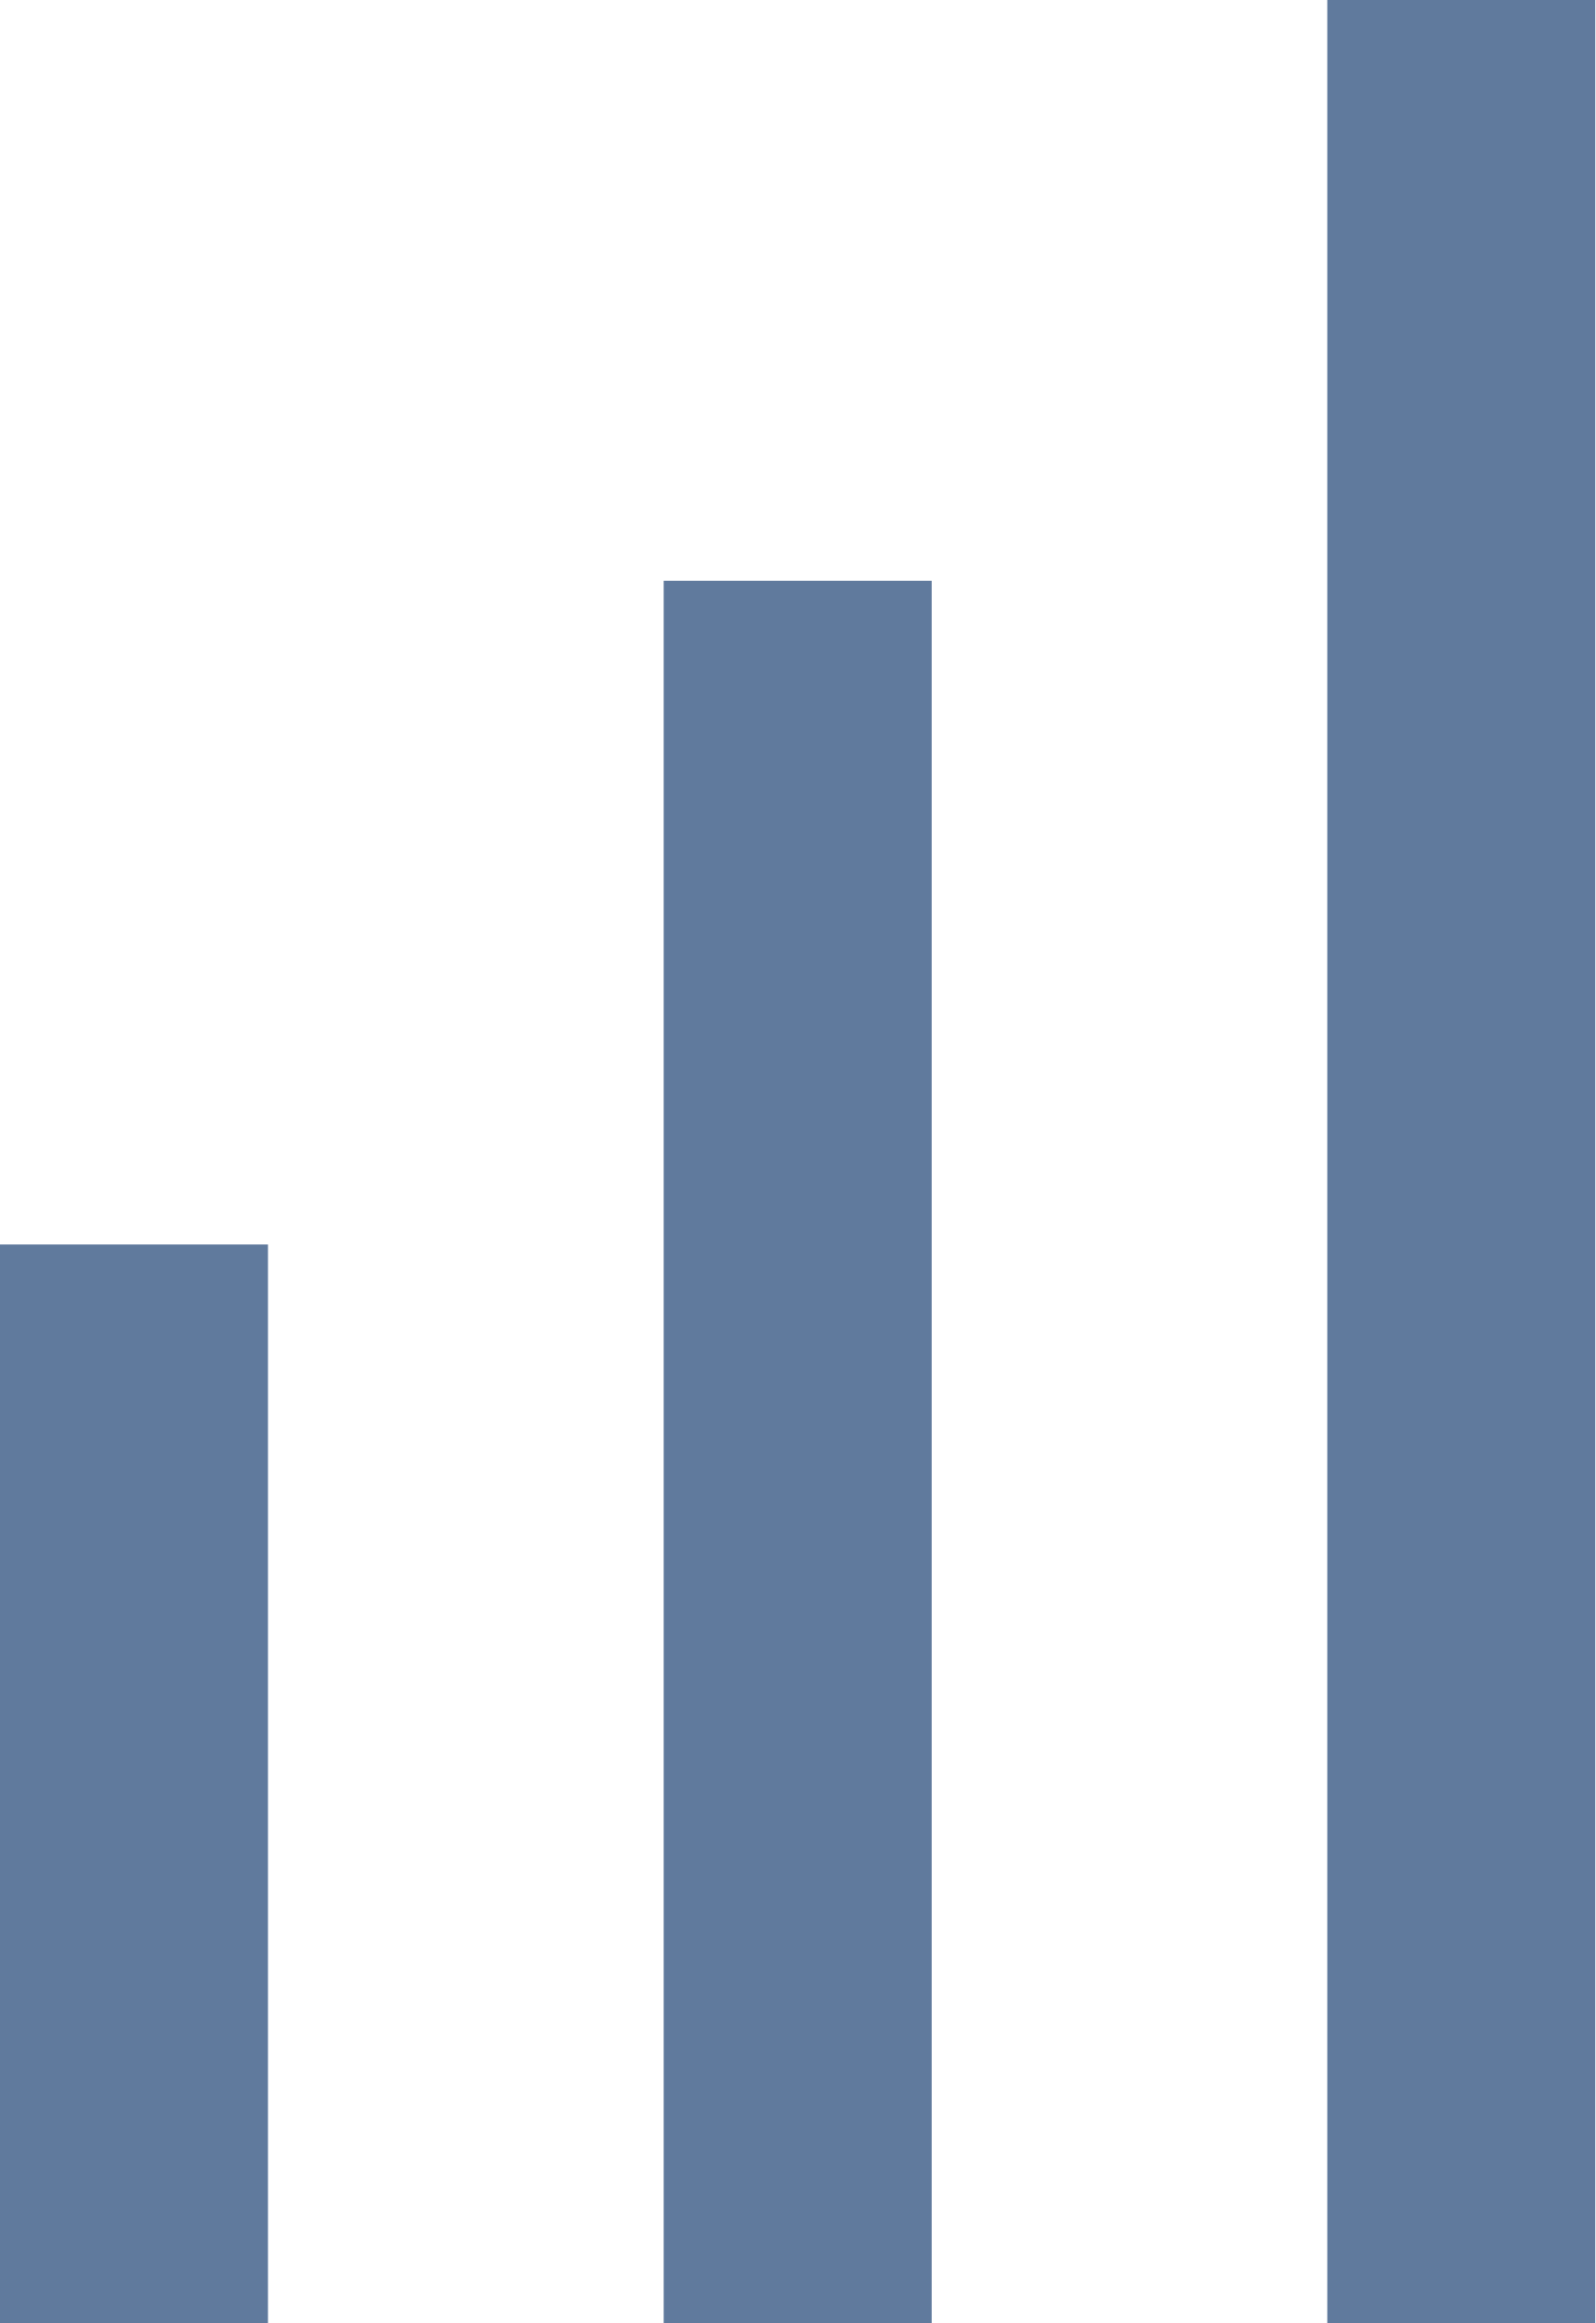
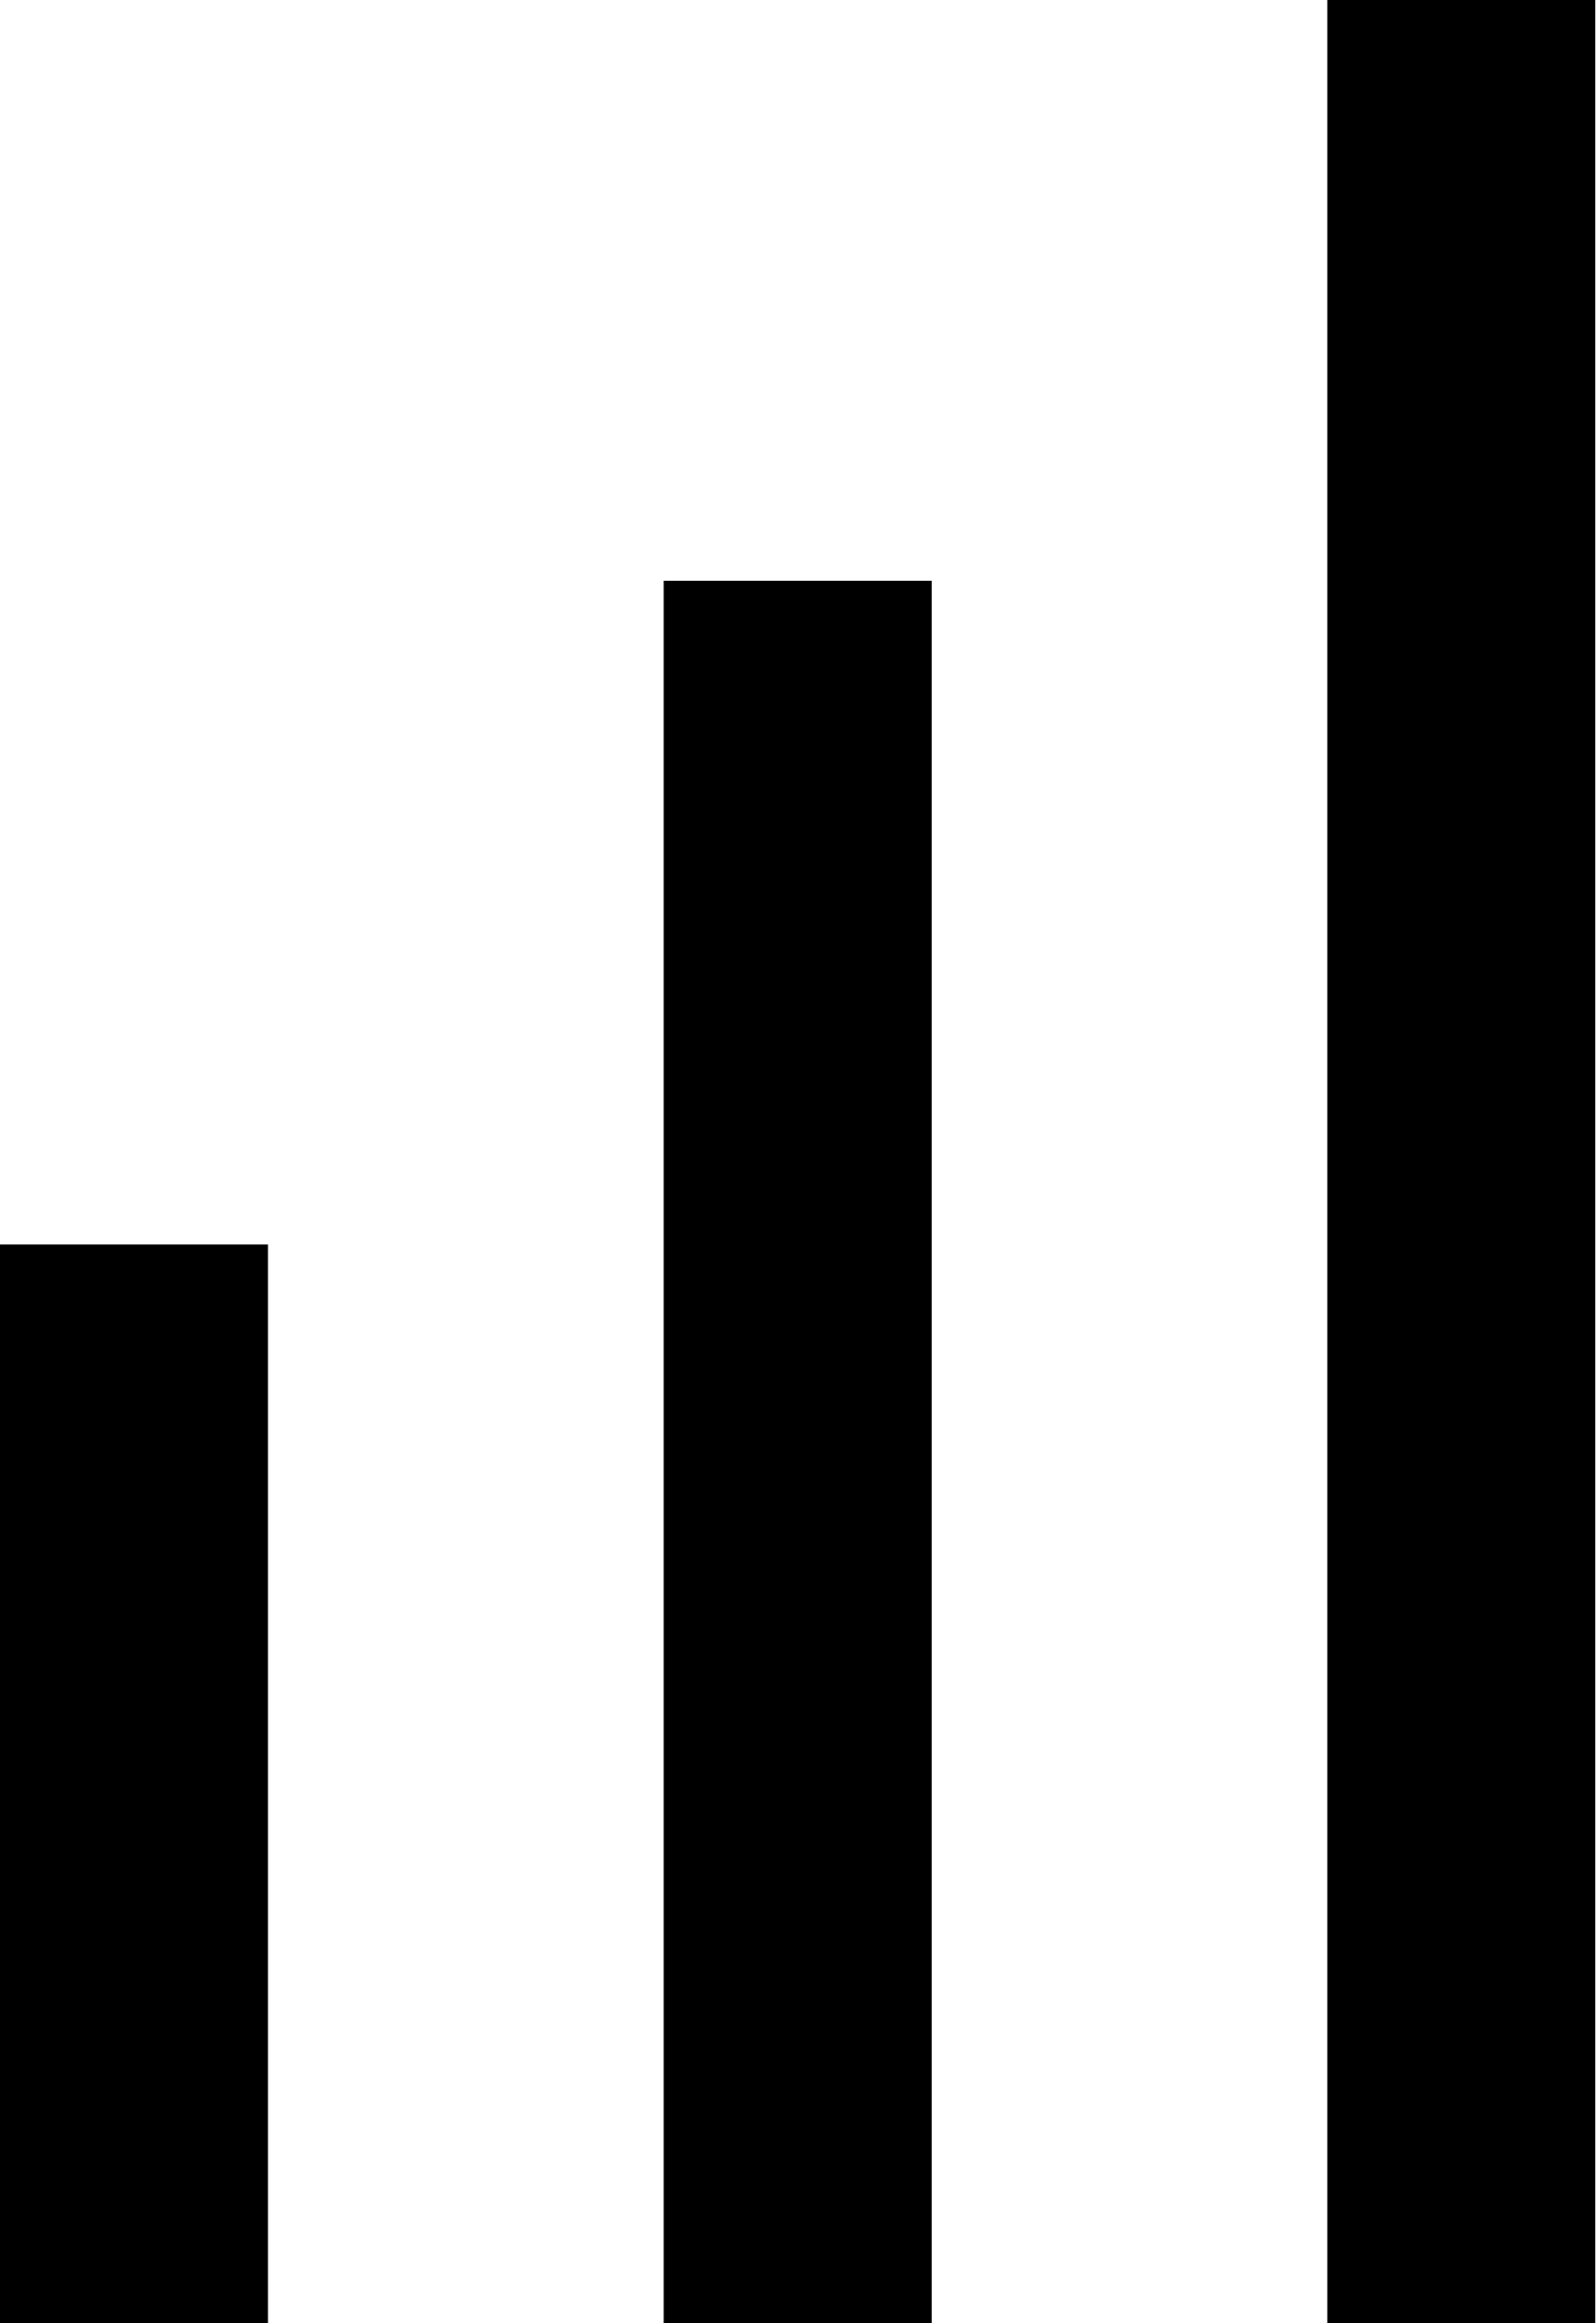
<svg xmlns="http://www.w3.org/2000/svg" preserveAspectRatio="none" overflow="visible" style="display: block;" width="17.859" height="26" viewBox="0 0 17.859 26" fill="none">
  <g id="Group">
-     <path id="Vector" d="M1.5 26V13.929" stroke="#607A9D" stroke-width="3" />
-     <path id="Vector_2" d="M8.93 26V6.5" stroke="#607A9D" stroke-width="3" />
-     <path id="Vector_3" d="M16.359 26V0" stroke="#607A9D" stroke-width="3" />
+     <path id="Vector" d="M1.5 26V13.929" stroke="currentColor" stroke-width="3" />
+     <path id="Vector_2" d="M8.93 26V6.5" stroke="currentColor" stroke-width="3" />
+     <path id="Vector_3" d="M16.359 26V0" stroke="currentColor" stroke-width="3" />
  </g>
</svg>
